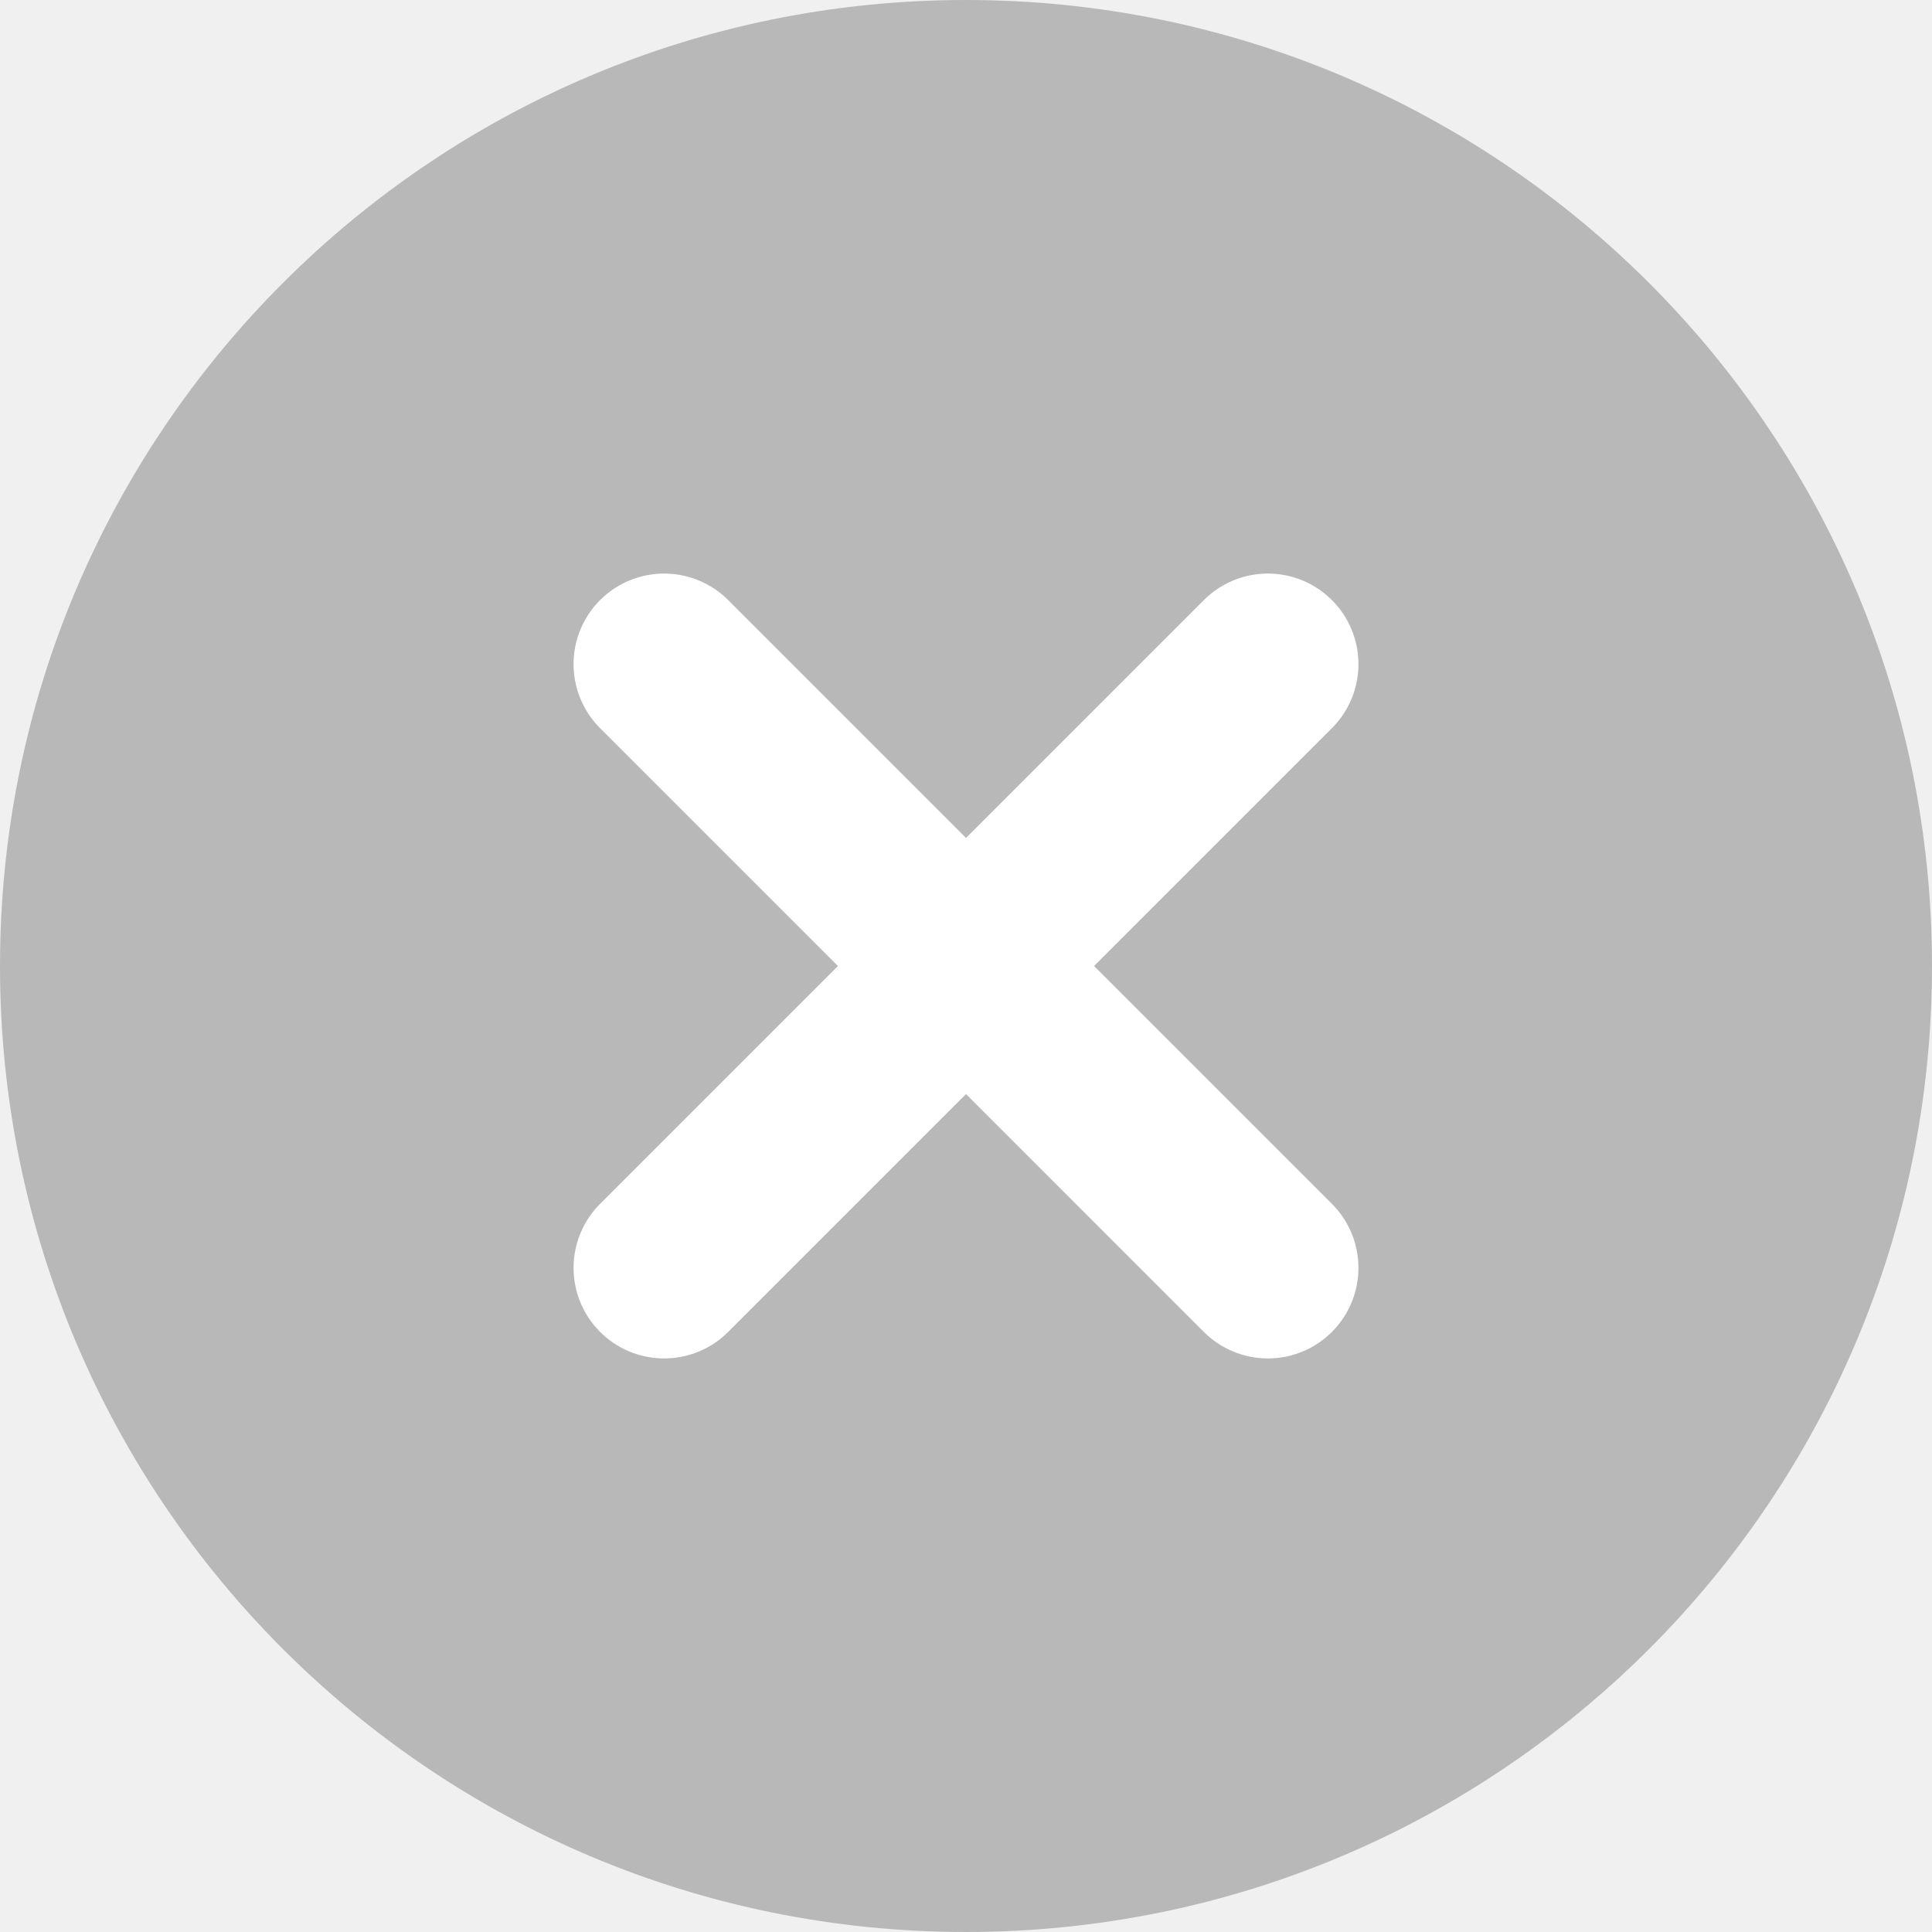
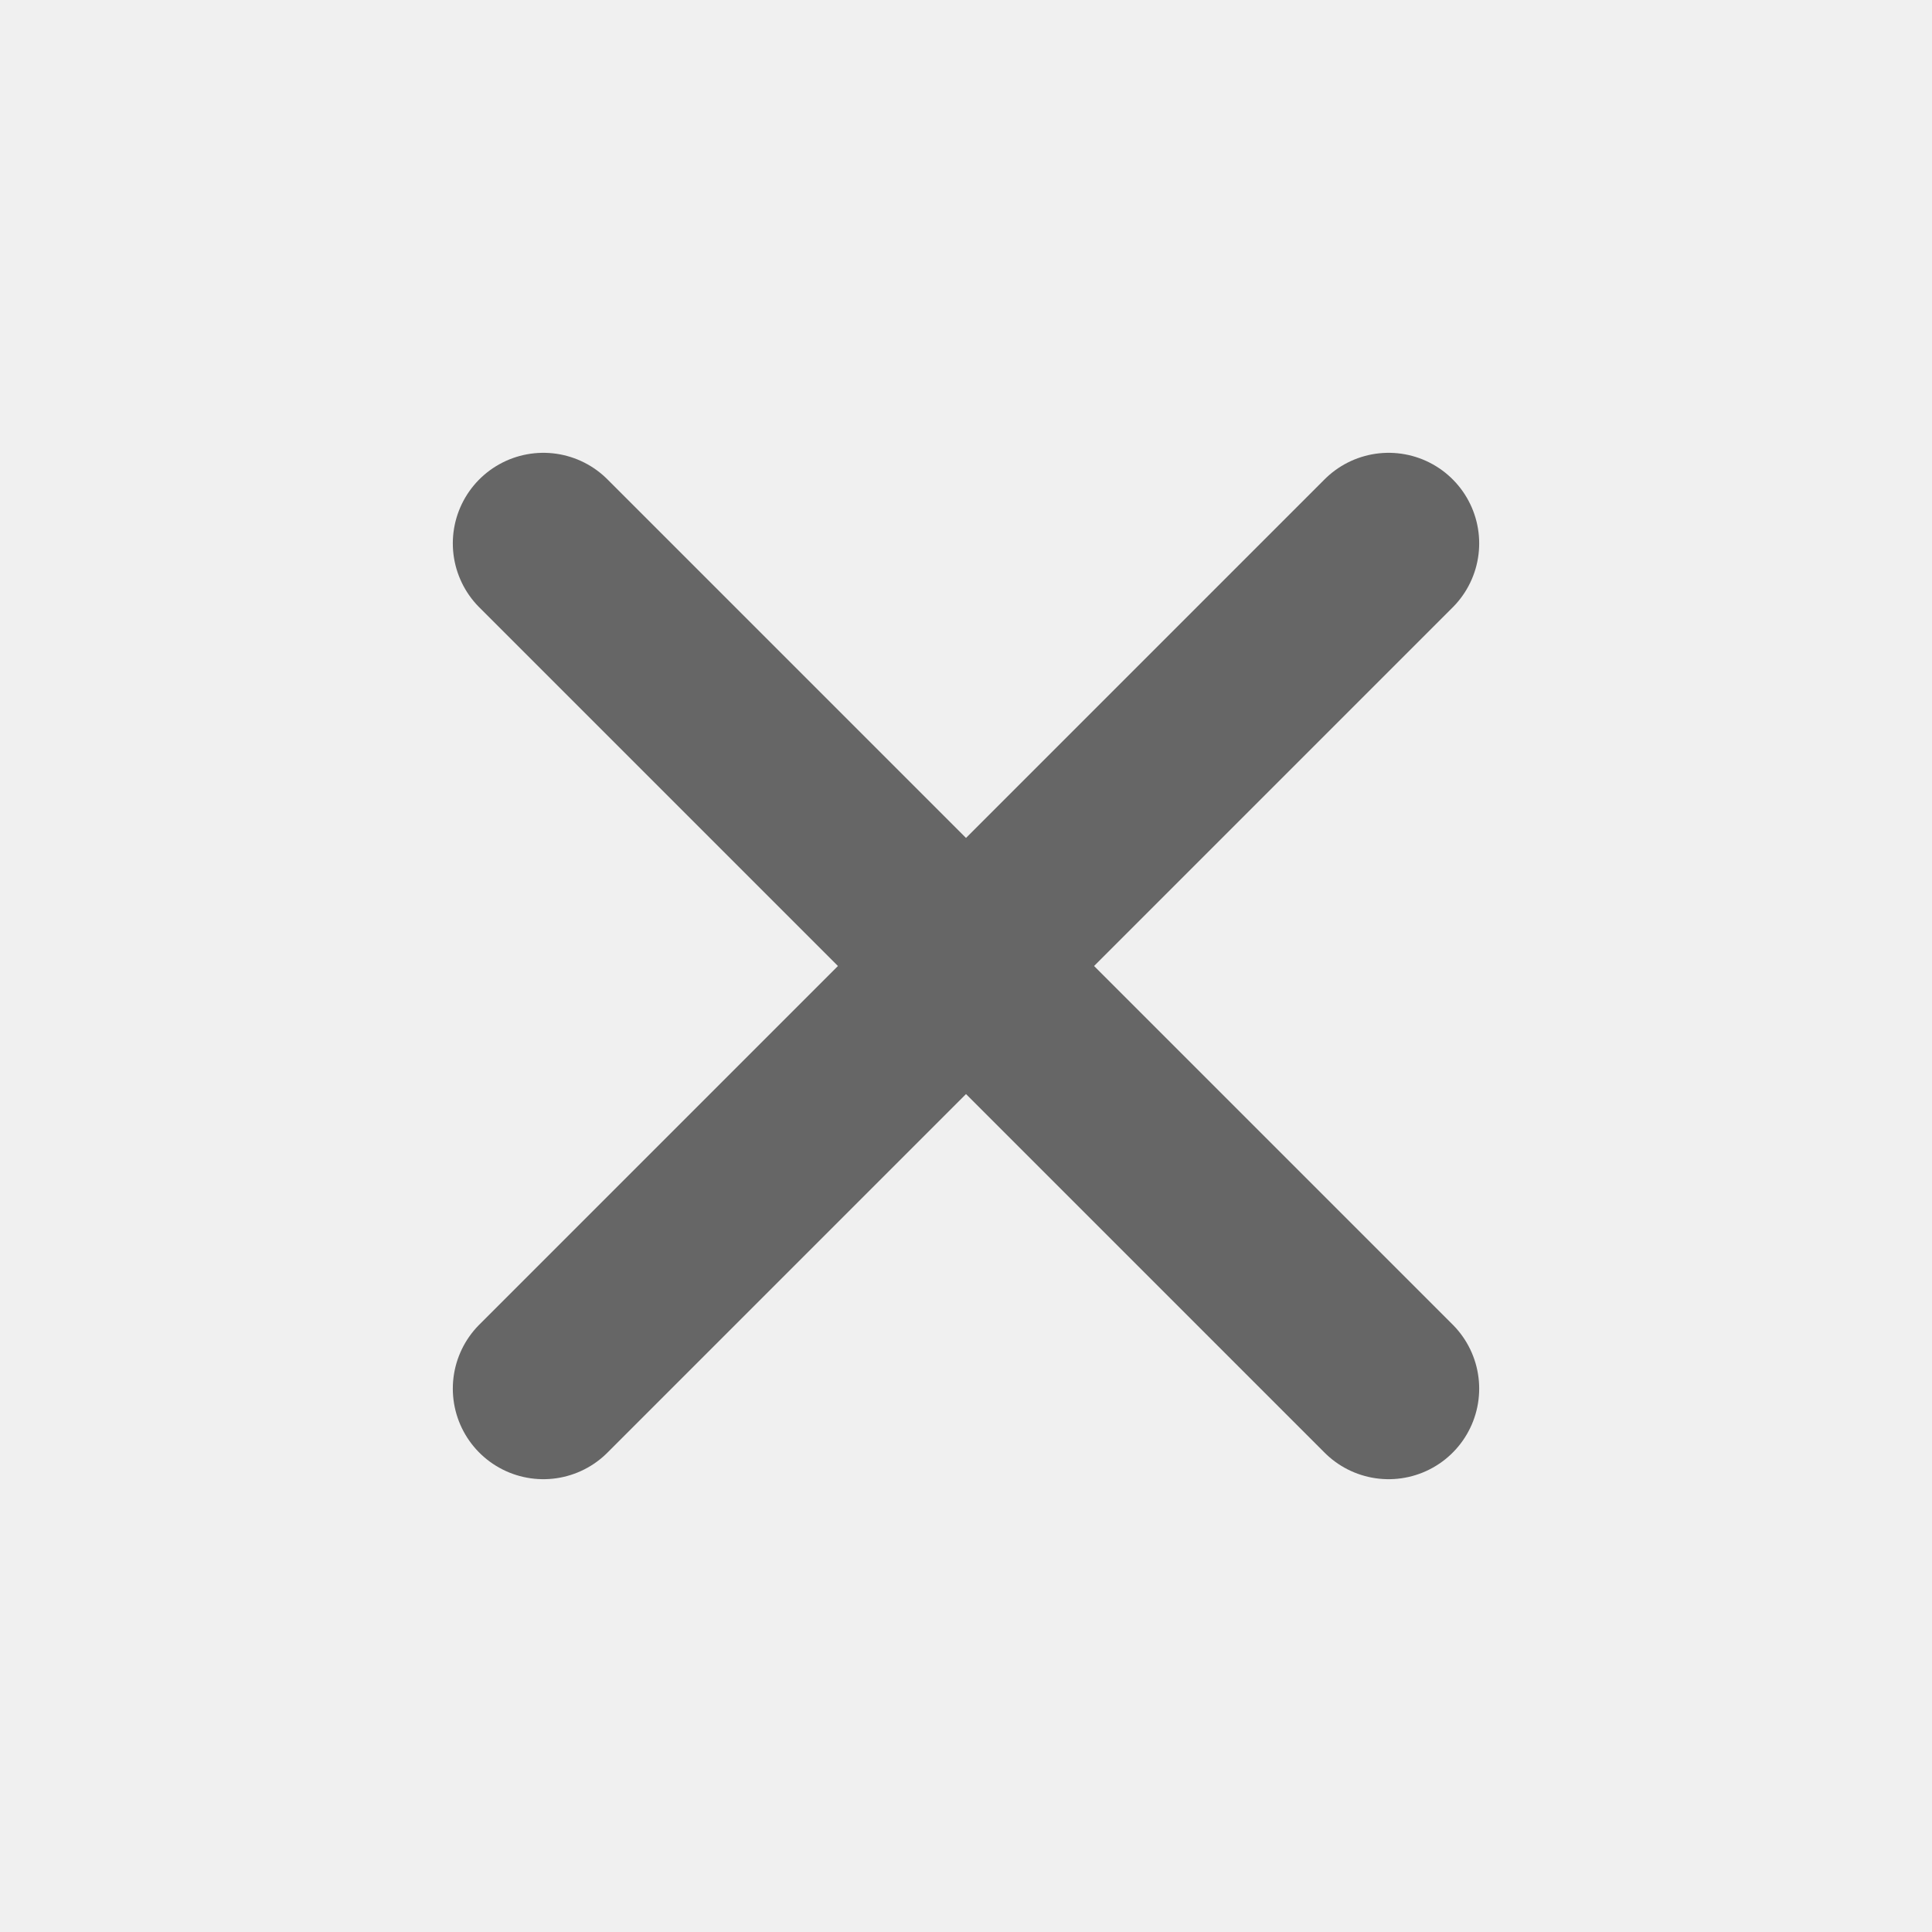
<svg xmlns="http://www.w3.org/2000/svg" width="16" height="16" viewBox="0 0 16 16" fill="none">
-   <circle cx="8" cy="8" r="8" fill="#B8B8B8" />
-   <path d="M5.5 5.5 10.5 10.5M10.5 5.5 5.5 10.5" stroke="#FFFFFF" stroke-width="1.5" stroke-linecap="round" />
+   <path d="M4.5 4.5 11.5 11.5M11.5 4.5 4.5 11.5" stroke="#666666" stroke-width="1.5" stroke-linecap="round" />
</svg>
